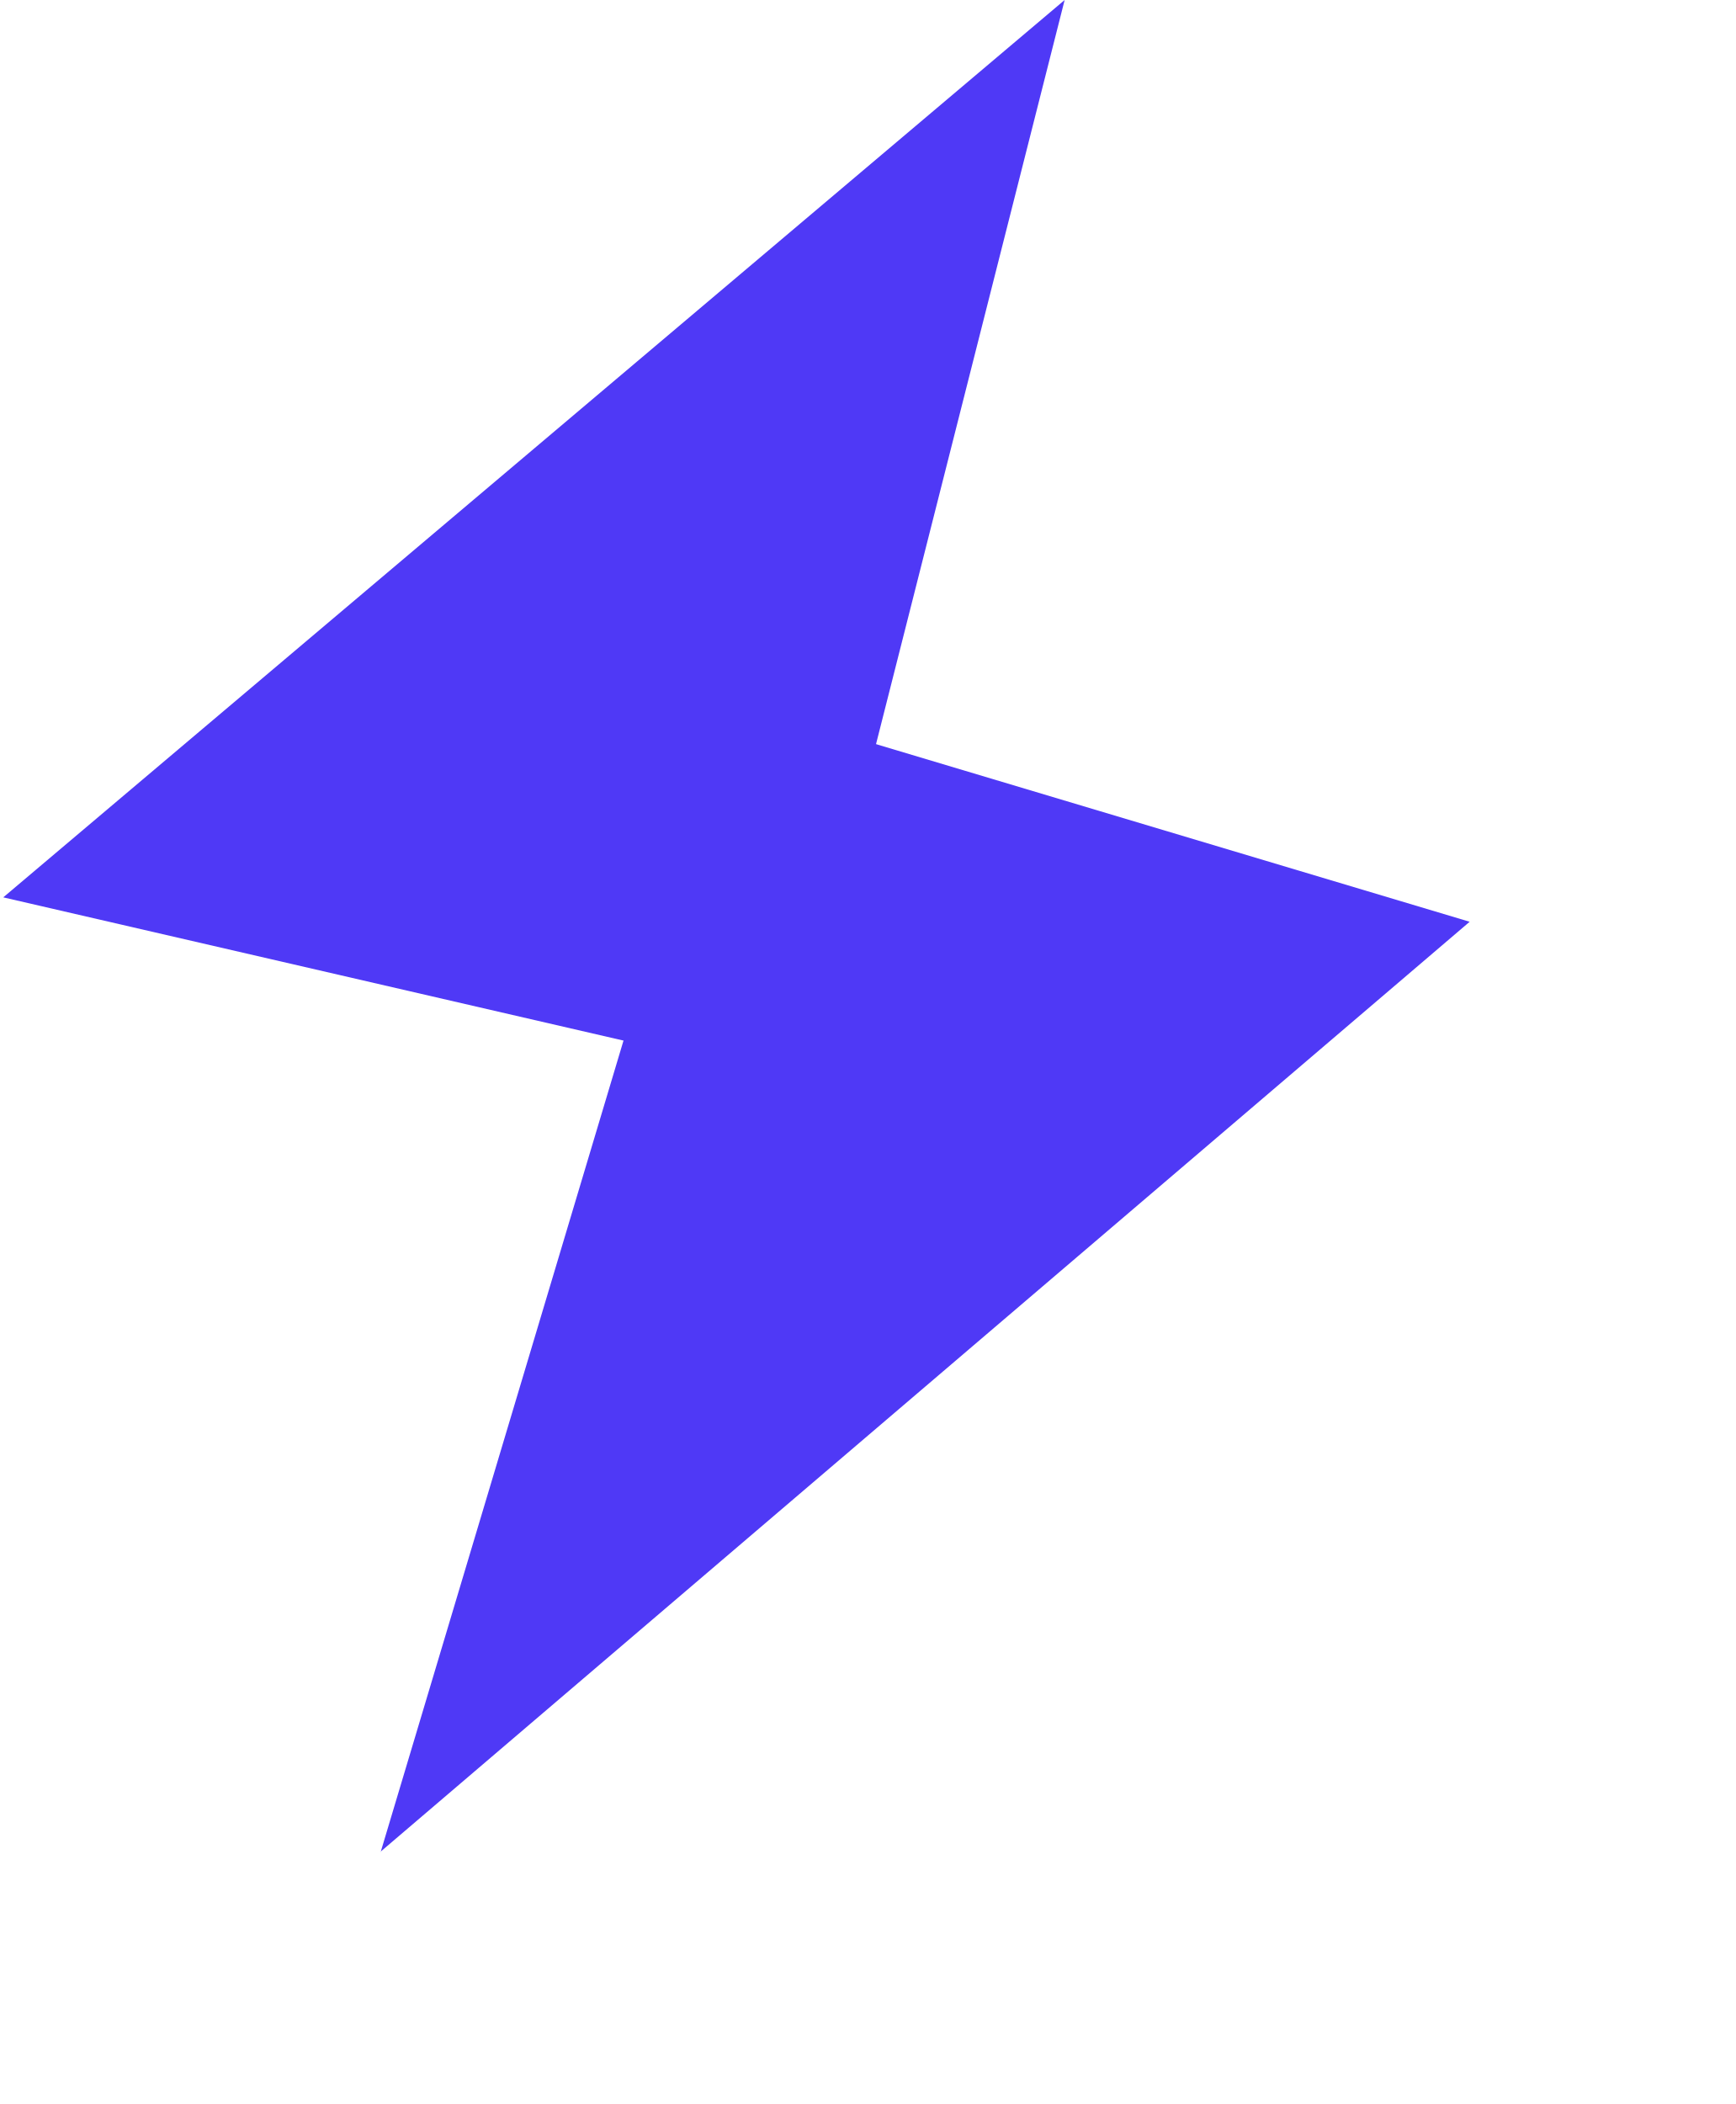
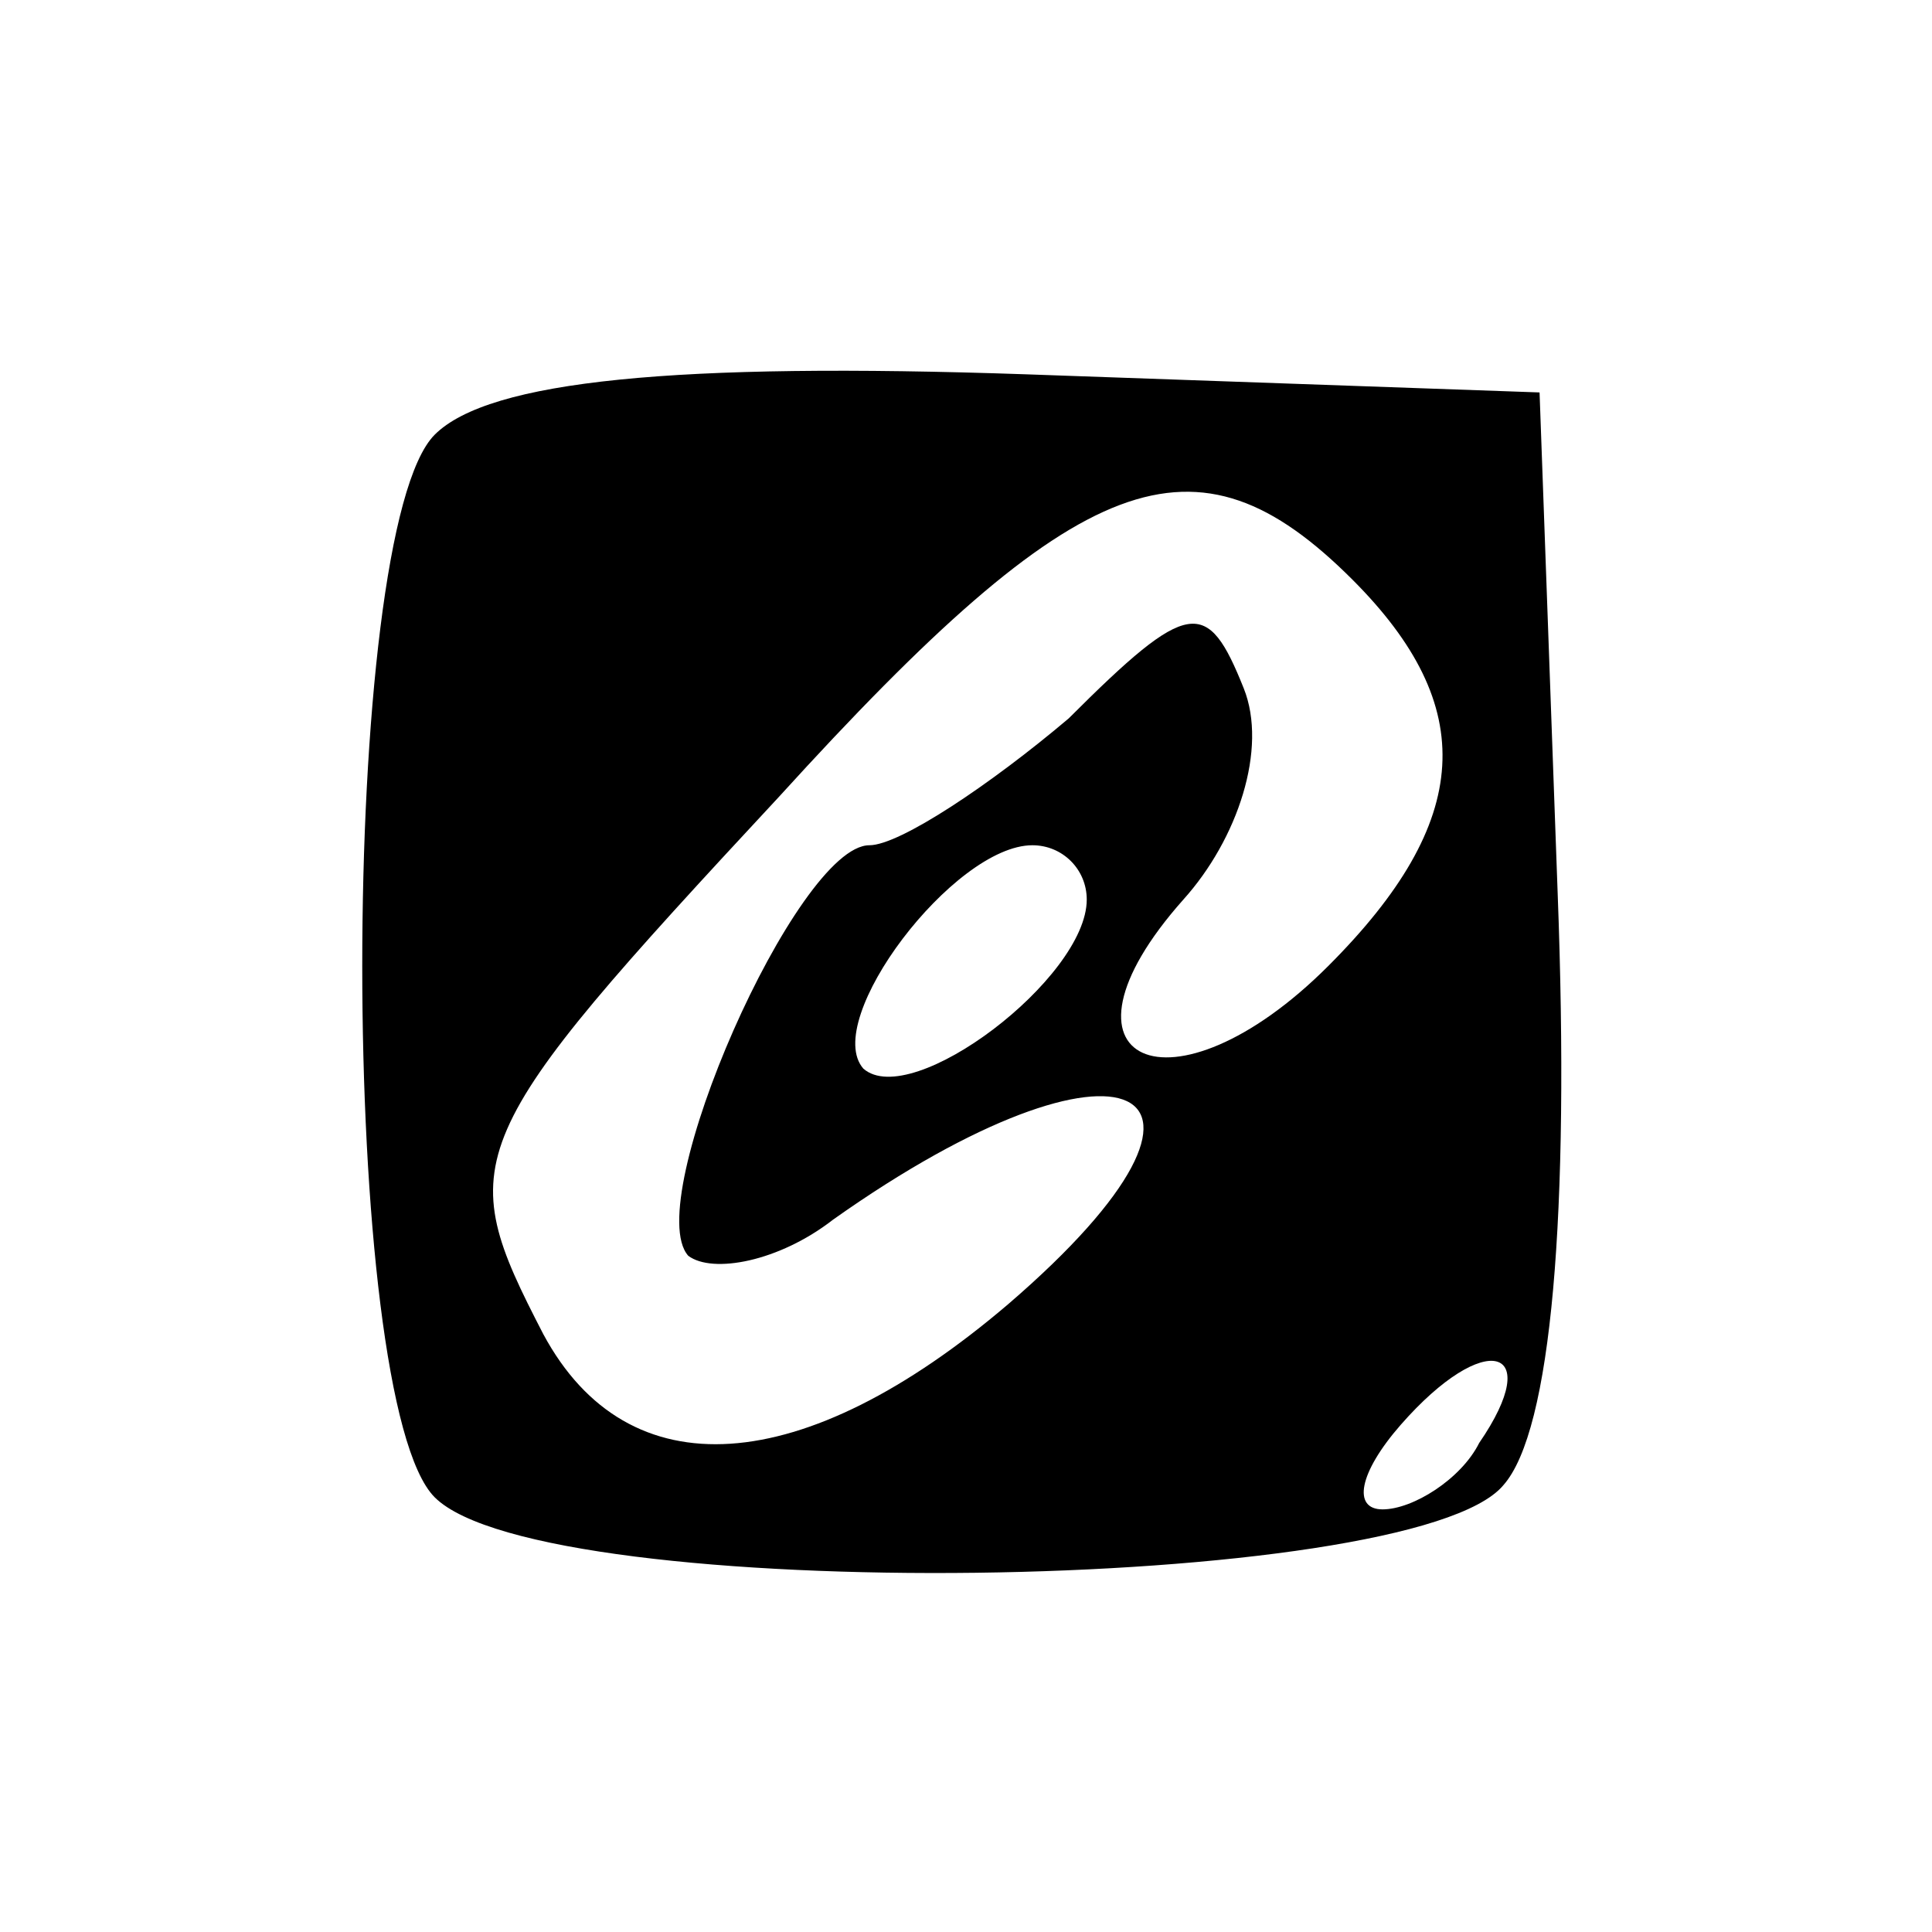
- <svg xmlns="http://www.w3.org/2000/svg" width="33" height="40" viewBox="0 0 33 40" fill="none">
-   <path d="M0.062 17.06L20.243 0L12.447 30.752L12.141 19.849L0.062 17.06Z" fill="#4F39F6" />
-   <path d="M13.798 13.292L27.944 17.524L7.234 35.205L7.238 35.209L13.798 13.292Z" fill="#4F39F6" />
+ <svg xmlns="http://www.w3.org/2000/svg" version="1.0" width="32pt" height="32pt" viewBox="0 0 32 32" preserveAspectRatio="xMidYMid meet">
+   <g transform="translate(0,32) scale(0.1,-0.1)" fill="#000000" stroke="none">
+     <path d="M72 248 c-16 -16 -16 -160 0 -176 18 -18 162 -16 177 2 8 9 11 45 9 98 l-3 83 -85 3 c-58 2 -89 -1 -98 -10z m152 -24 c21 -21 20 -40 -4 -64 -26 -26 -48 -16 -24 11 9 10 14 25 10 35 -6 15 -9 15 -29 -5 -13 -11 -28 -21 -33 -21 -12 0 -38 -59 -30 -68 4 -3 15 -1 24 6 48 34 72 23 29 -14 -34 -29 -63 -31 -77 -5 -15 29 -14 32 39 89 50 55 69 62 95 36z m-44 -53 c0 -13 -29 -35 -37 -28 -7 8 15 37 28 37 5 0 9 -4 9 -9z m65 -90 c-3 -6 -11 -11 -16 -11 -5 0 -4 6 3 14 14 16 24 13 13 -3z" />
+   </g>
</svg>
